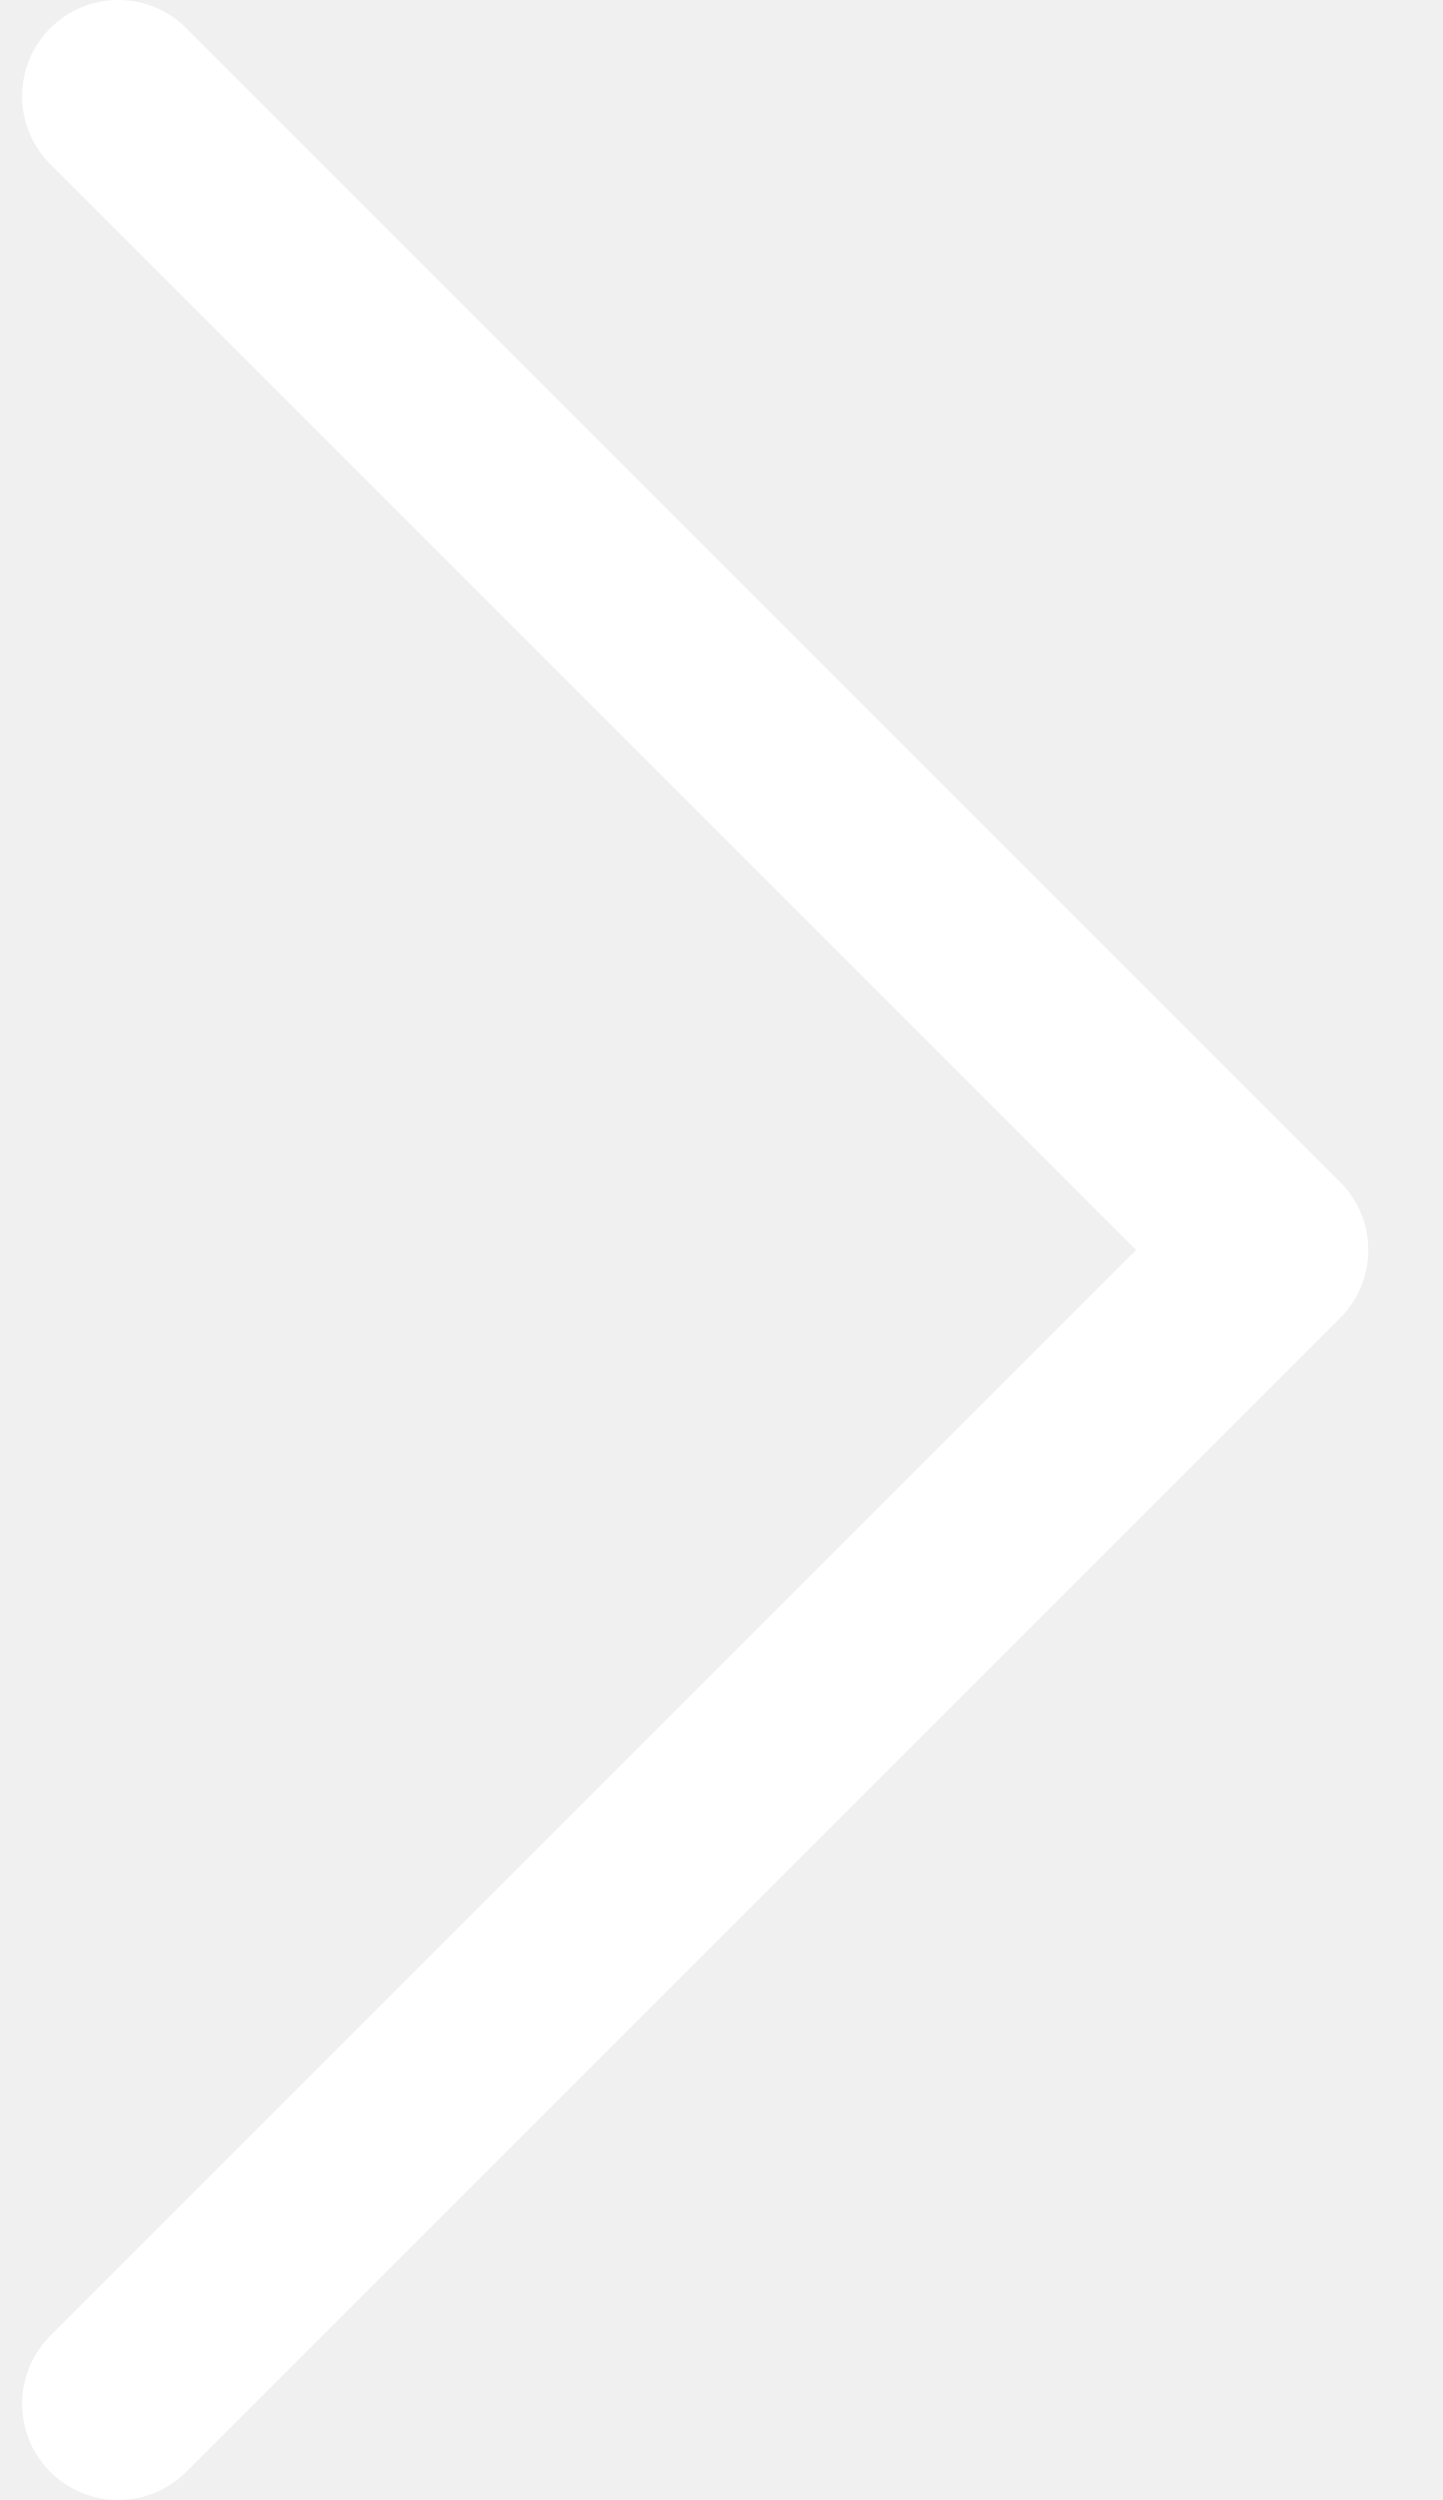
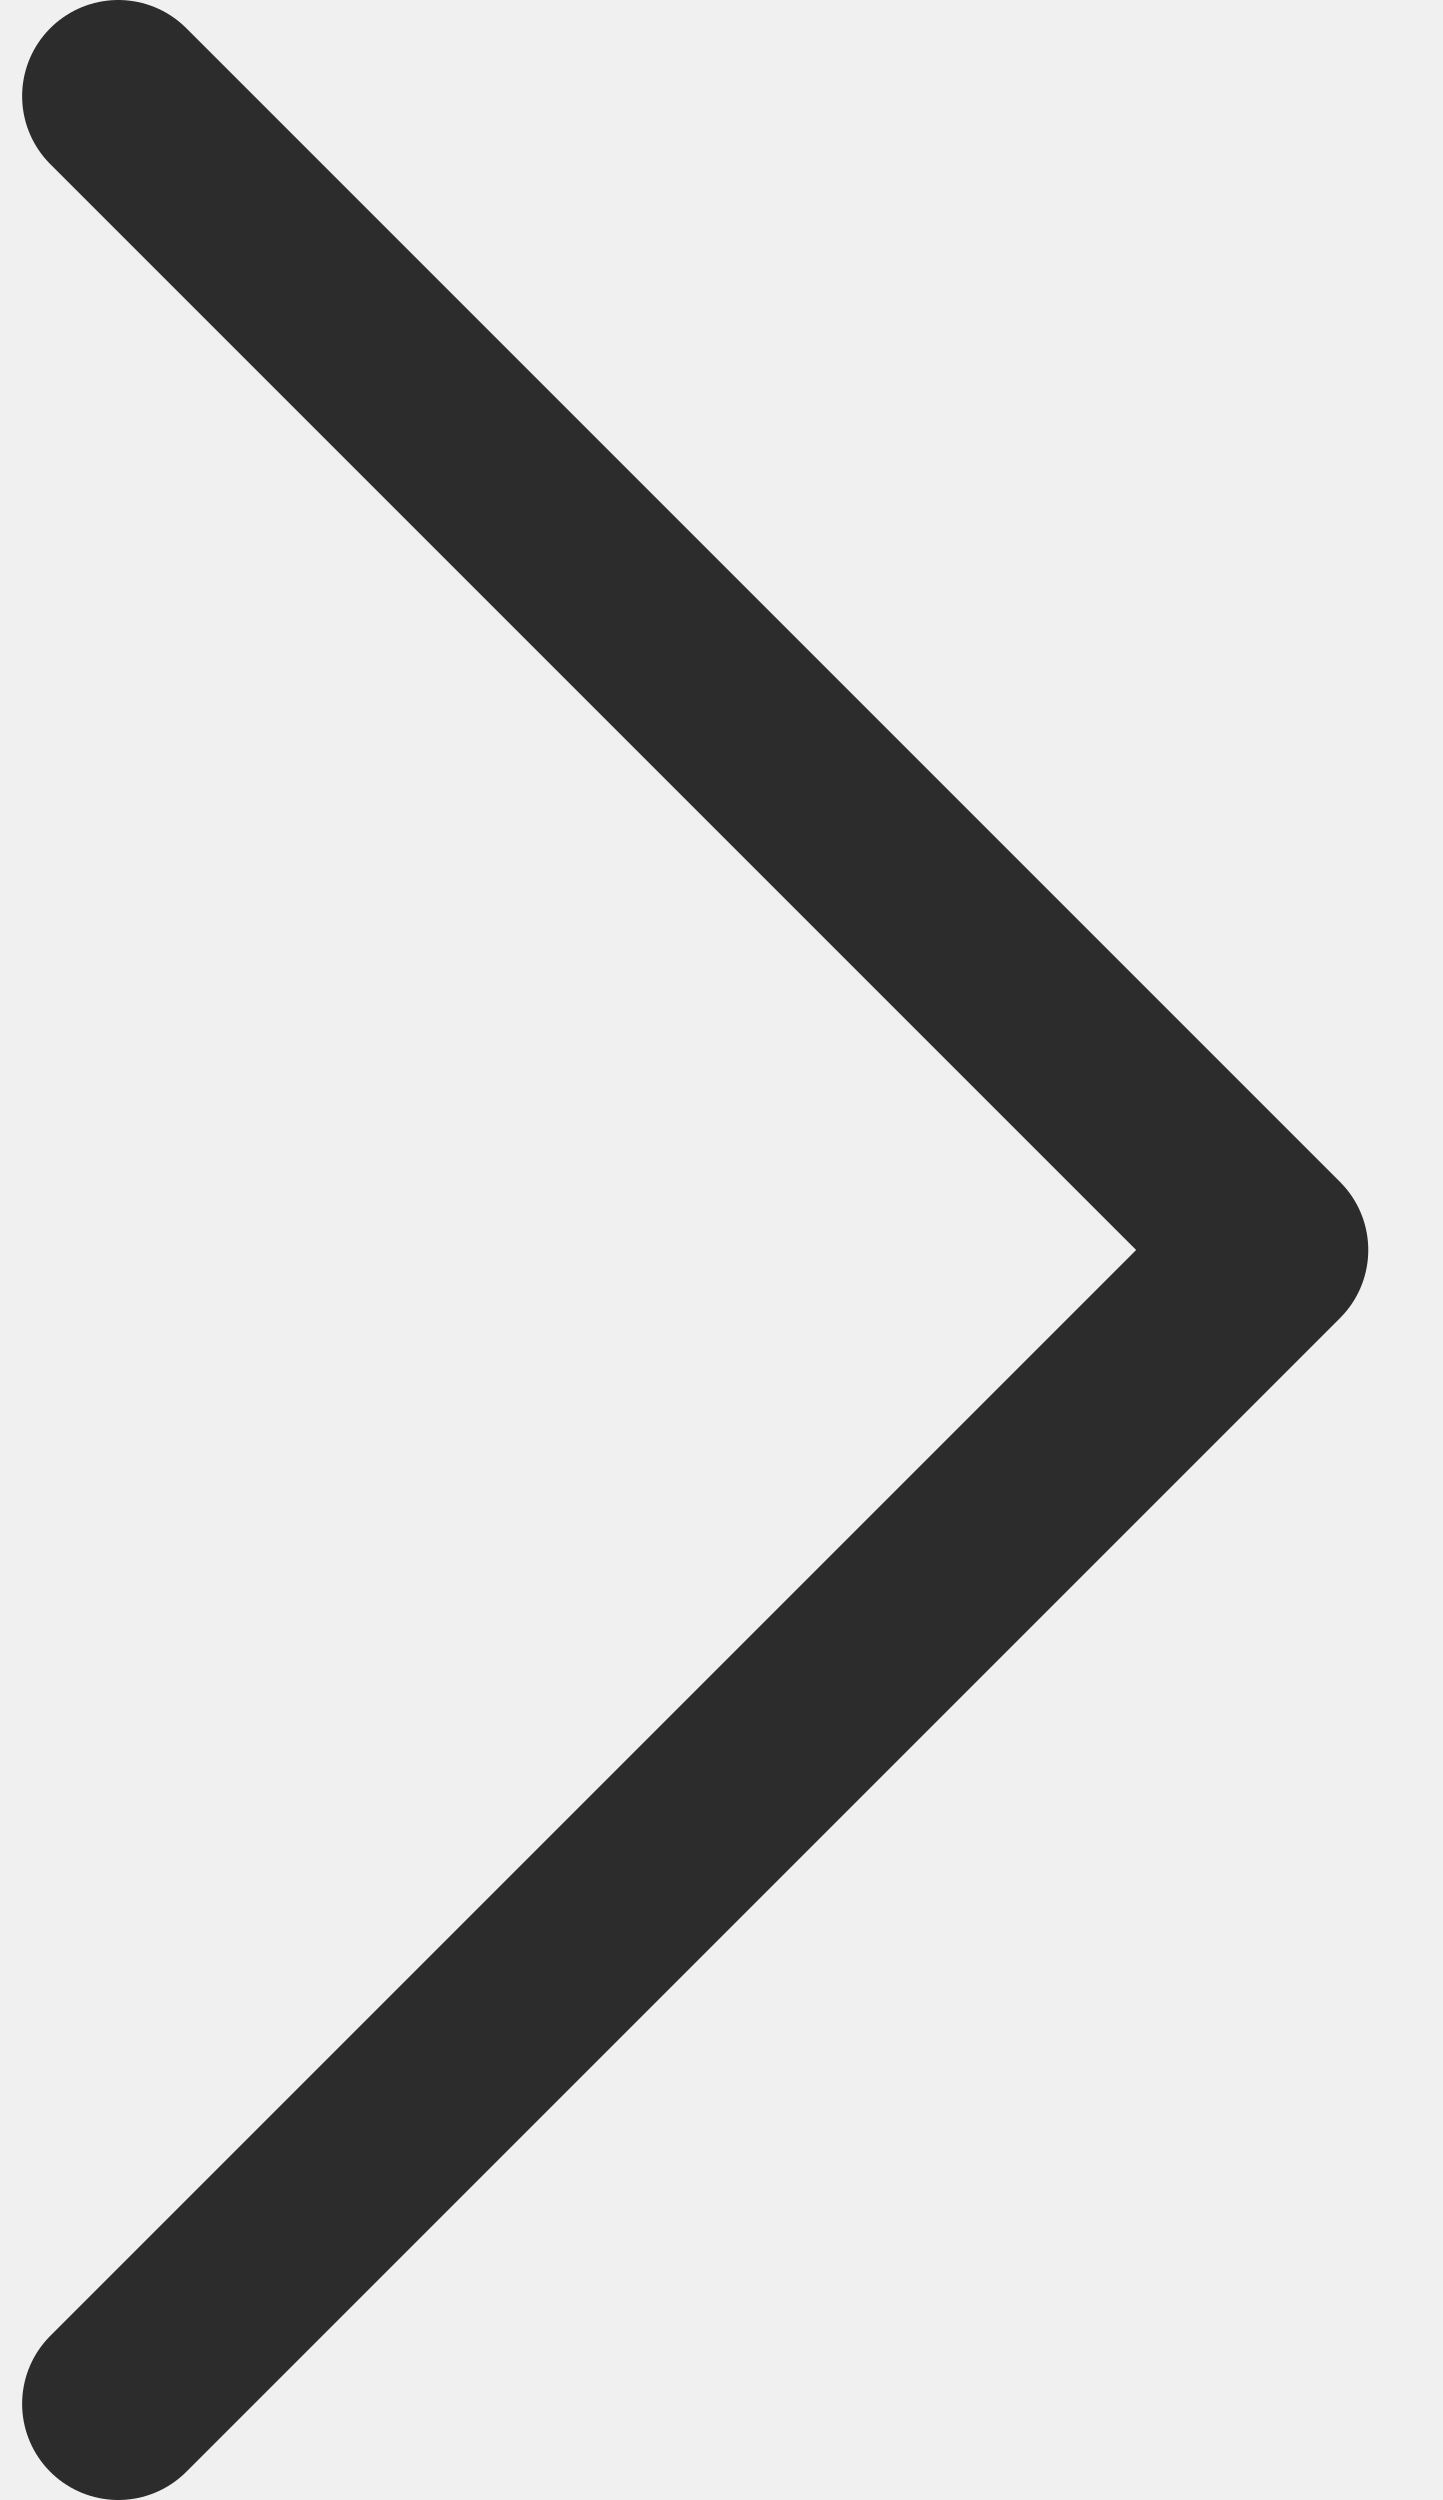
<svg xmlns="http://www.w3.org/2000/svg" width="15" height="26" viewBox="0 0 15 26" fill="none">
-   <path d="M1.23 1L13.23 13L1.23 25" stroke="white" stroke-width="2" stroke-linecap="round" stroke-linejoin="round" />
+   <path d="M1.23 1L13.23 13L1.23 25" stroke="#2c2c2c" stroke-width="2" stroke-linecap="round" stroke-linejoin="round" />
</svg>
